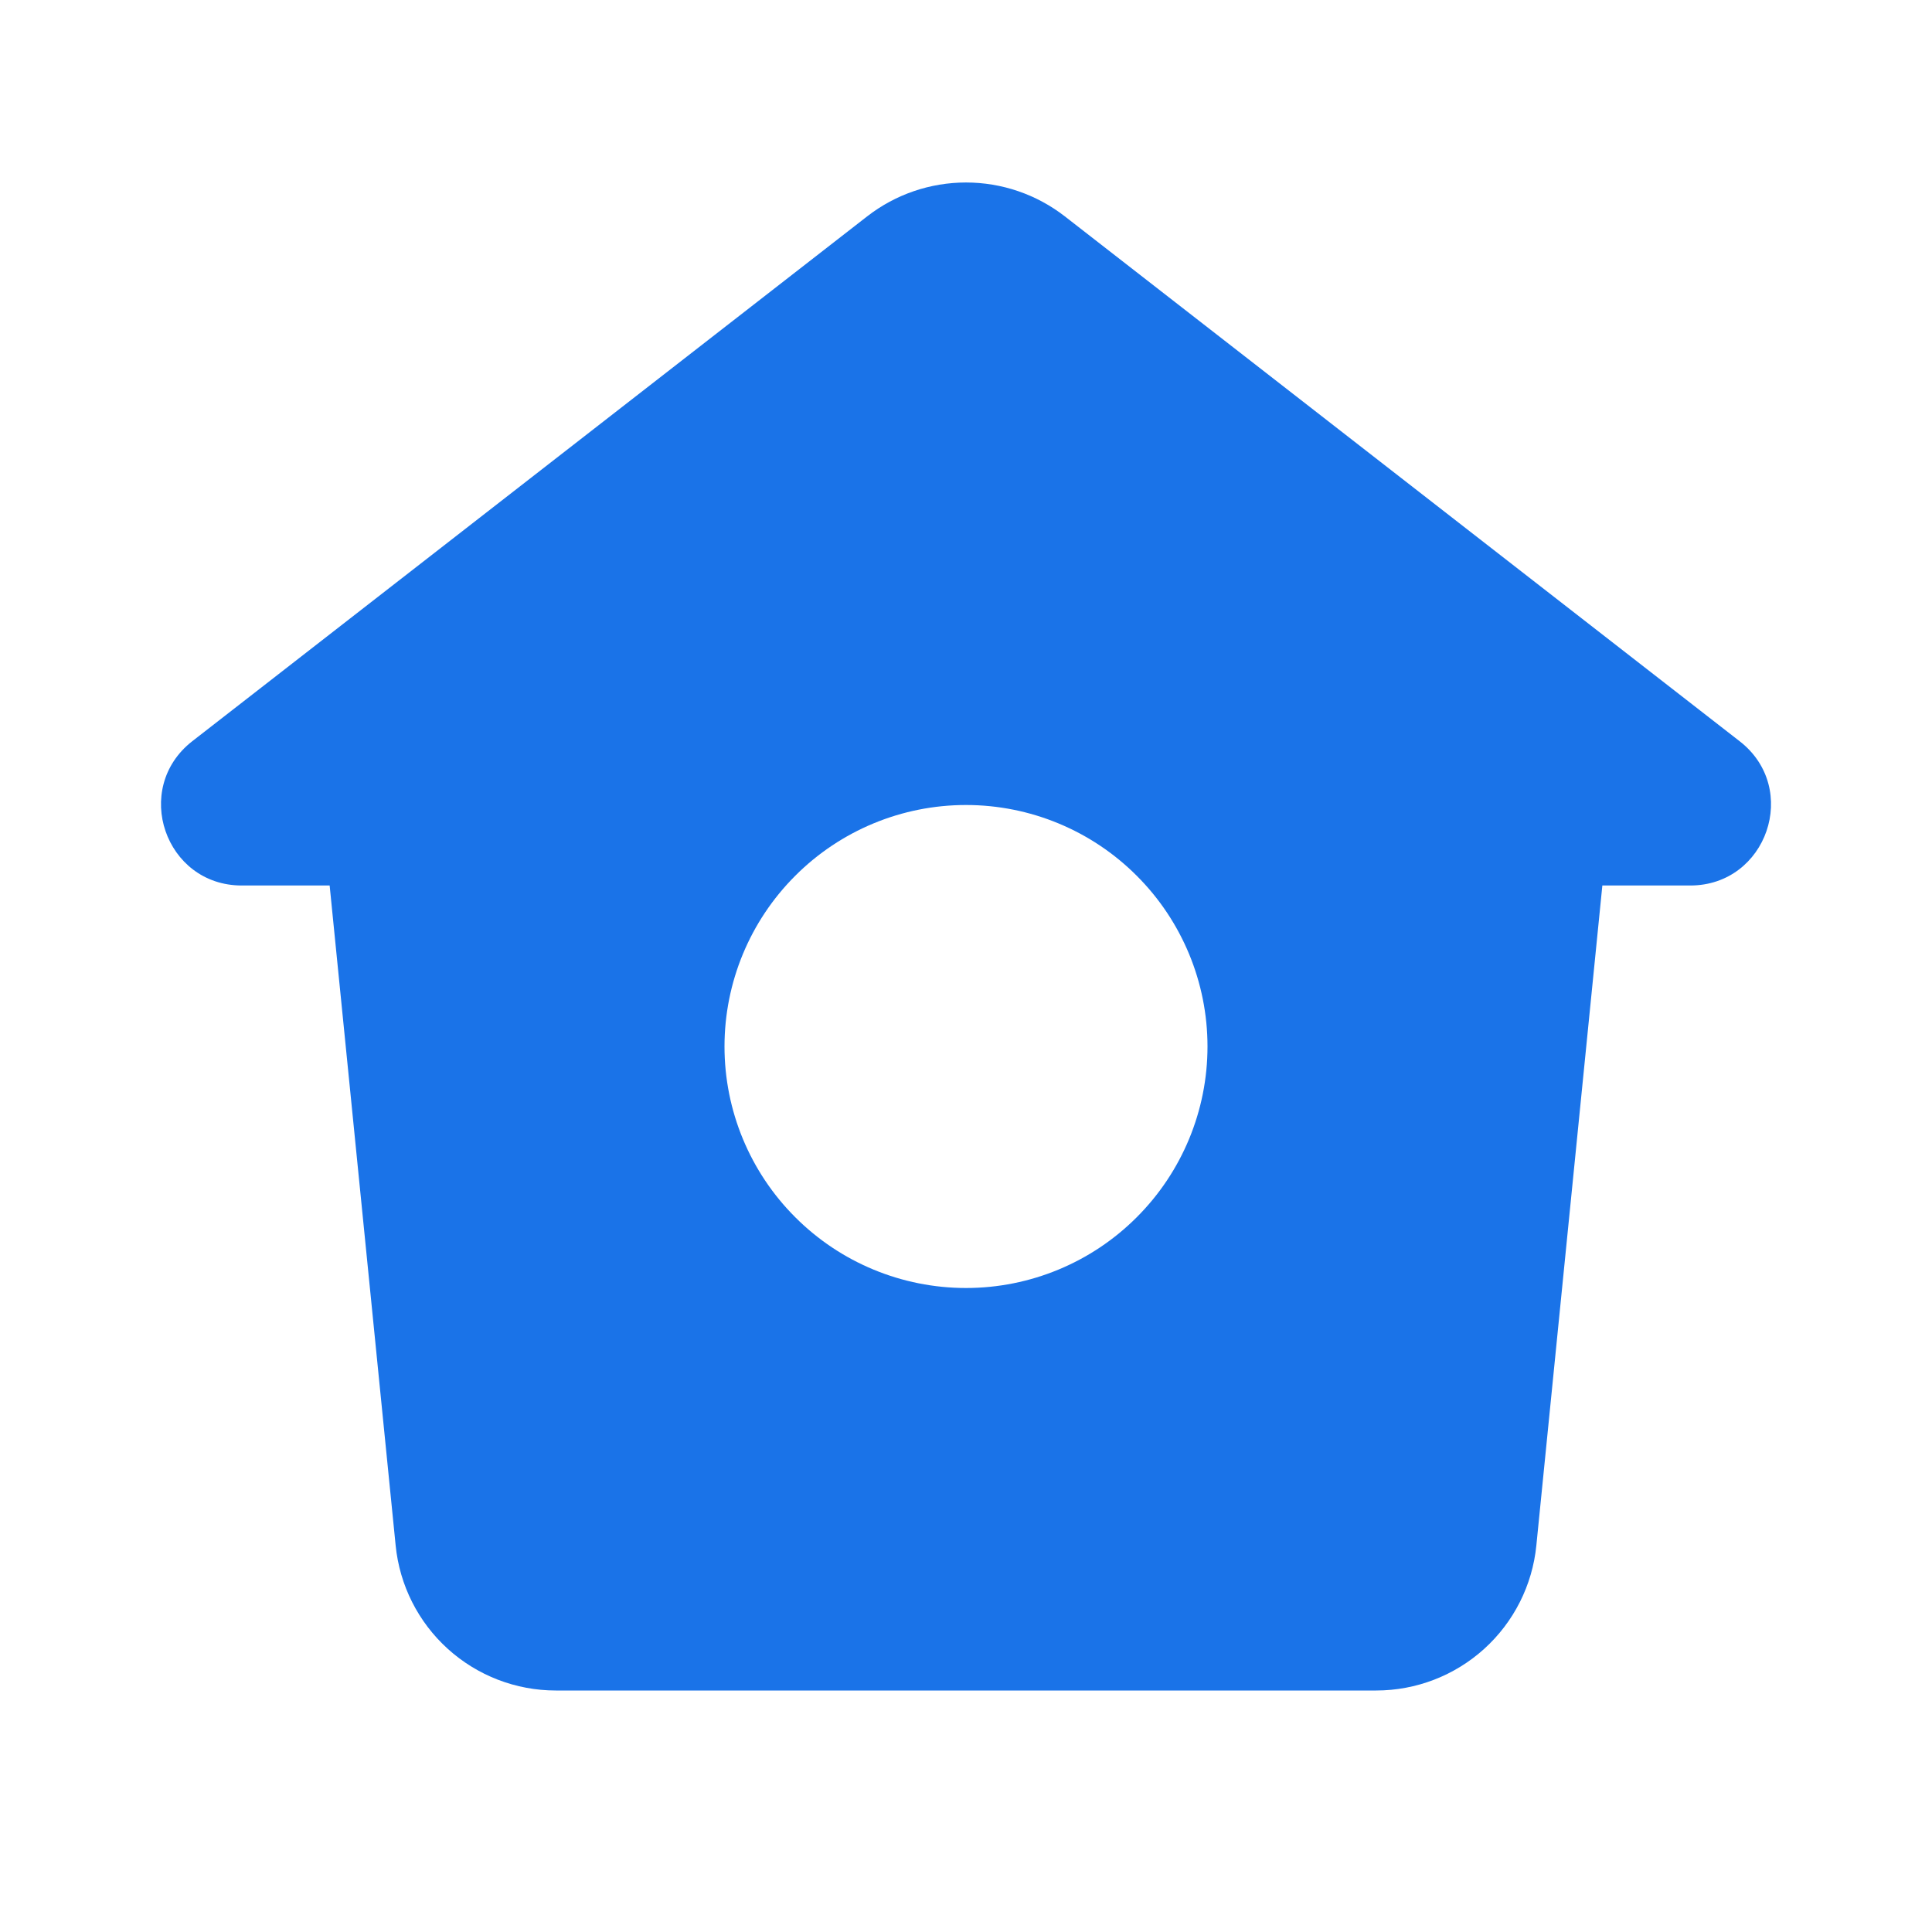
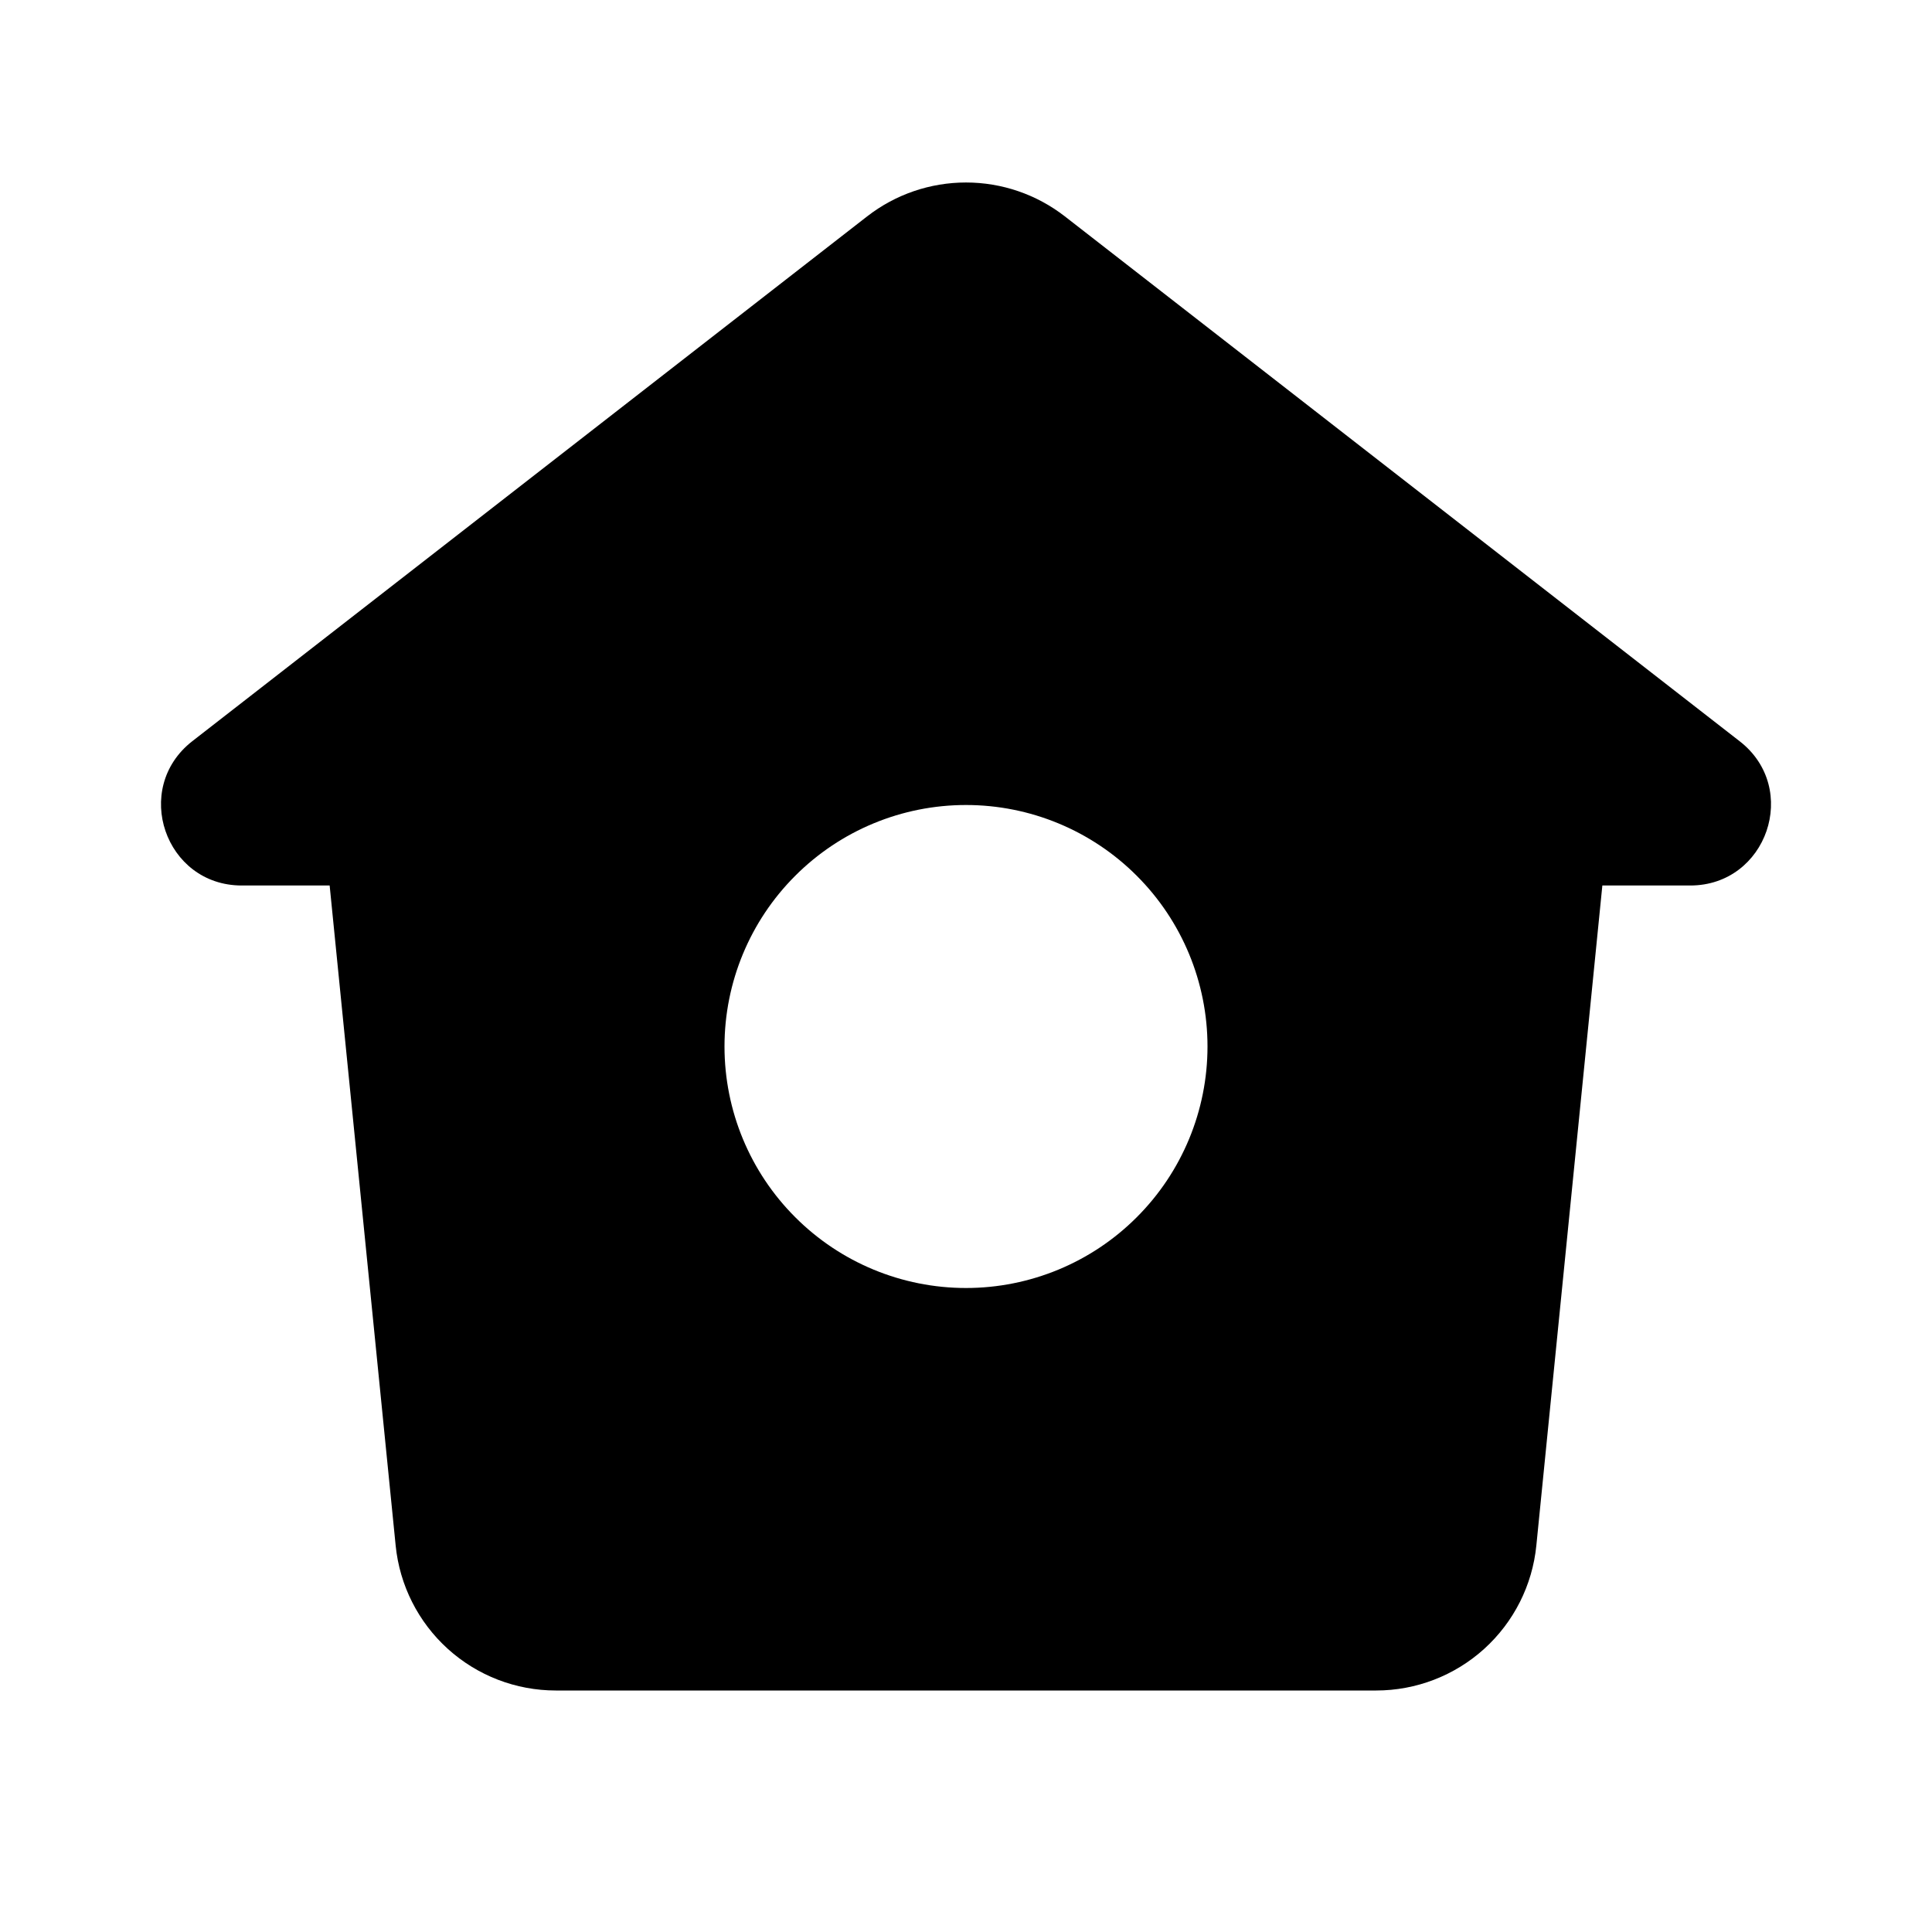
- <svg xmlns="http://www.w3.org/2000/svg" width="24" height="24" viewBox="0 0 24 24" fill="none">
-   <path fill-rule="evenodd" clip-rule="evenodd" d="M13.228 2.688C12.877 2.415 12.445 2.267 12 2.267C11.555 2.267 11.123 2.415 10.772 2.688L2.388 9.208C1.636 9.795 2.05 11 3.003 11H4.095L4.915 19.199C4.964 19.692 5.195 20.15 5.563 20.483C5.931 20.816 6.409 21 6.905 21H17.095C17.591 21 18.069 20.816 18.437 20.483C18.805 20.15 19.036 19.692 19.085 19.199L19.905 11H20.997C21.949 11 22.365 9.795 21.612 9.209L13.228 2.688ZM12 16C12.796 16 13.559 15.684 14.121 15.121C14.684 14.559 15 13.796 15 13C15 12.204 14.684 11.441 14.121 10.879C13.559 10.316 12.796 10 12 10C11.204 10 10.441 10.316 9.879 10.879C9.316 11.441 9 12.204 9 13C9 13.796 9.316 14.559 9.879 15.121C10.441 15.684 11.204 16 12 16Z" fill="#1A73E8" />
+ <svg xmlns="http://www.w3.org/2000/svg" width="20" height="20" viewBox="0 0 24 24" fill="currentColor">
+   <path fill-rule="evenodd" clip-rule="evenodd" d="M13.228 2.688C12.877 2.415 12.445 2.267 12 2.267C11.555 2.267 11.123 2.415 10.772 2.688L2.388 9.208C1.636 9.795 2.05 11 3.003 11H4.095L4.915 19.199C4.964 19.692 5.195 20.15 5.563 20.483C5.931 20.816 6.409 21 6.905 21H17.095C17.591 21 18.069 20.816 18.437 20.483C18.805 20.15 19.036 19.692 19.085 19.199L19.905 11H20.997C21.949 11 22.365 9.795 21.612 9.209L13.228 2.688ZM12 16C12.796 16 13.559 15.684 14.121 15.121C14.684 14.559 15 13.796 15 13C15 12.204 14.684 11.441 14.121 10.879C13.559 10.316 12.796 10 12 10C11.204 10 10.441 10.316 9.879 10.879C9.316 11.441 9 12.204 9 13C9 13.796 9.316 14.559 9.879 15.121C10.441 15.684 11.204 16 12 16Z" fill="currentColor" />
</svg>
